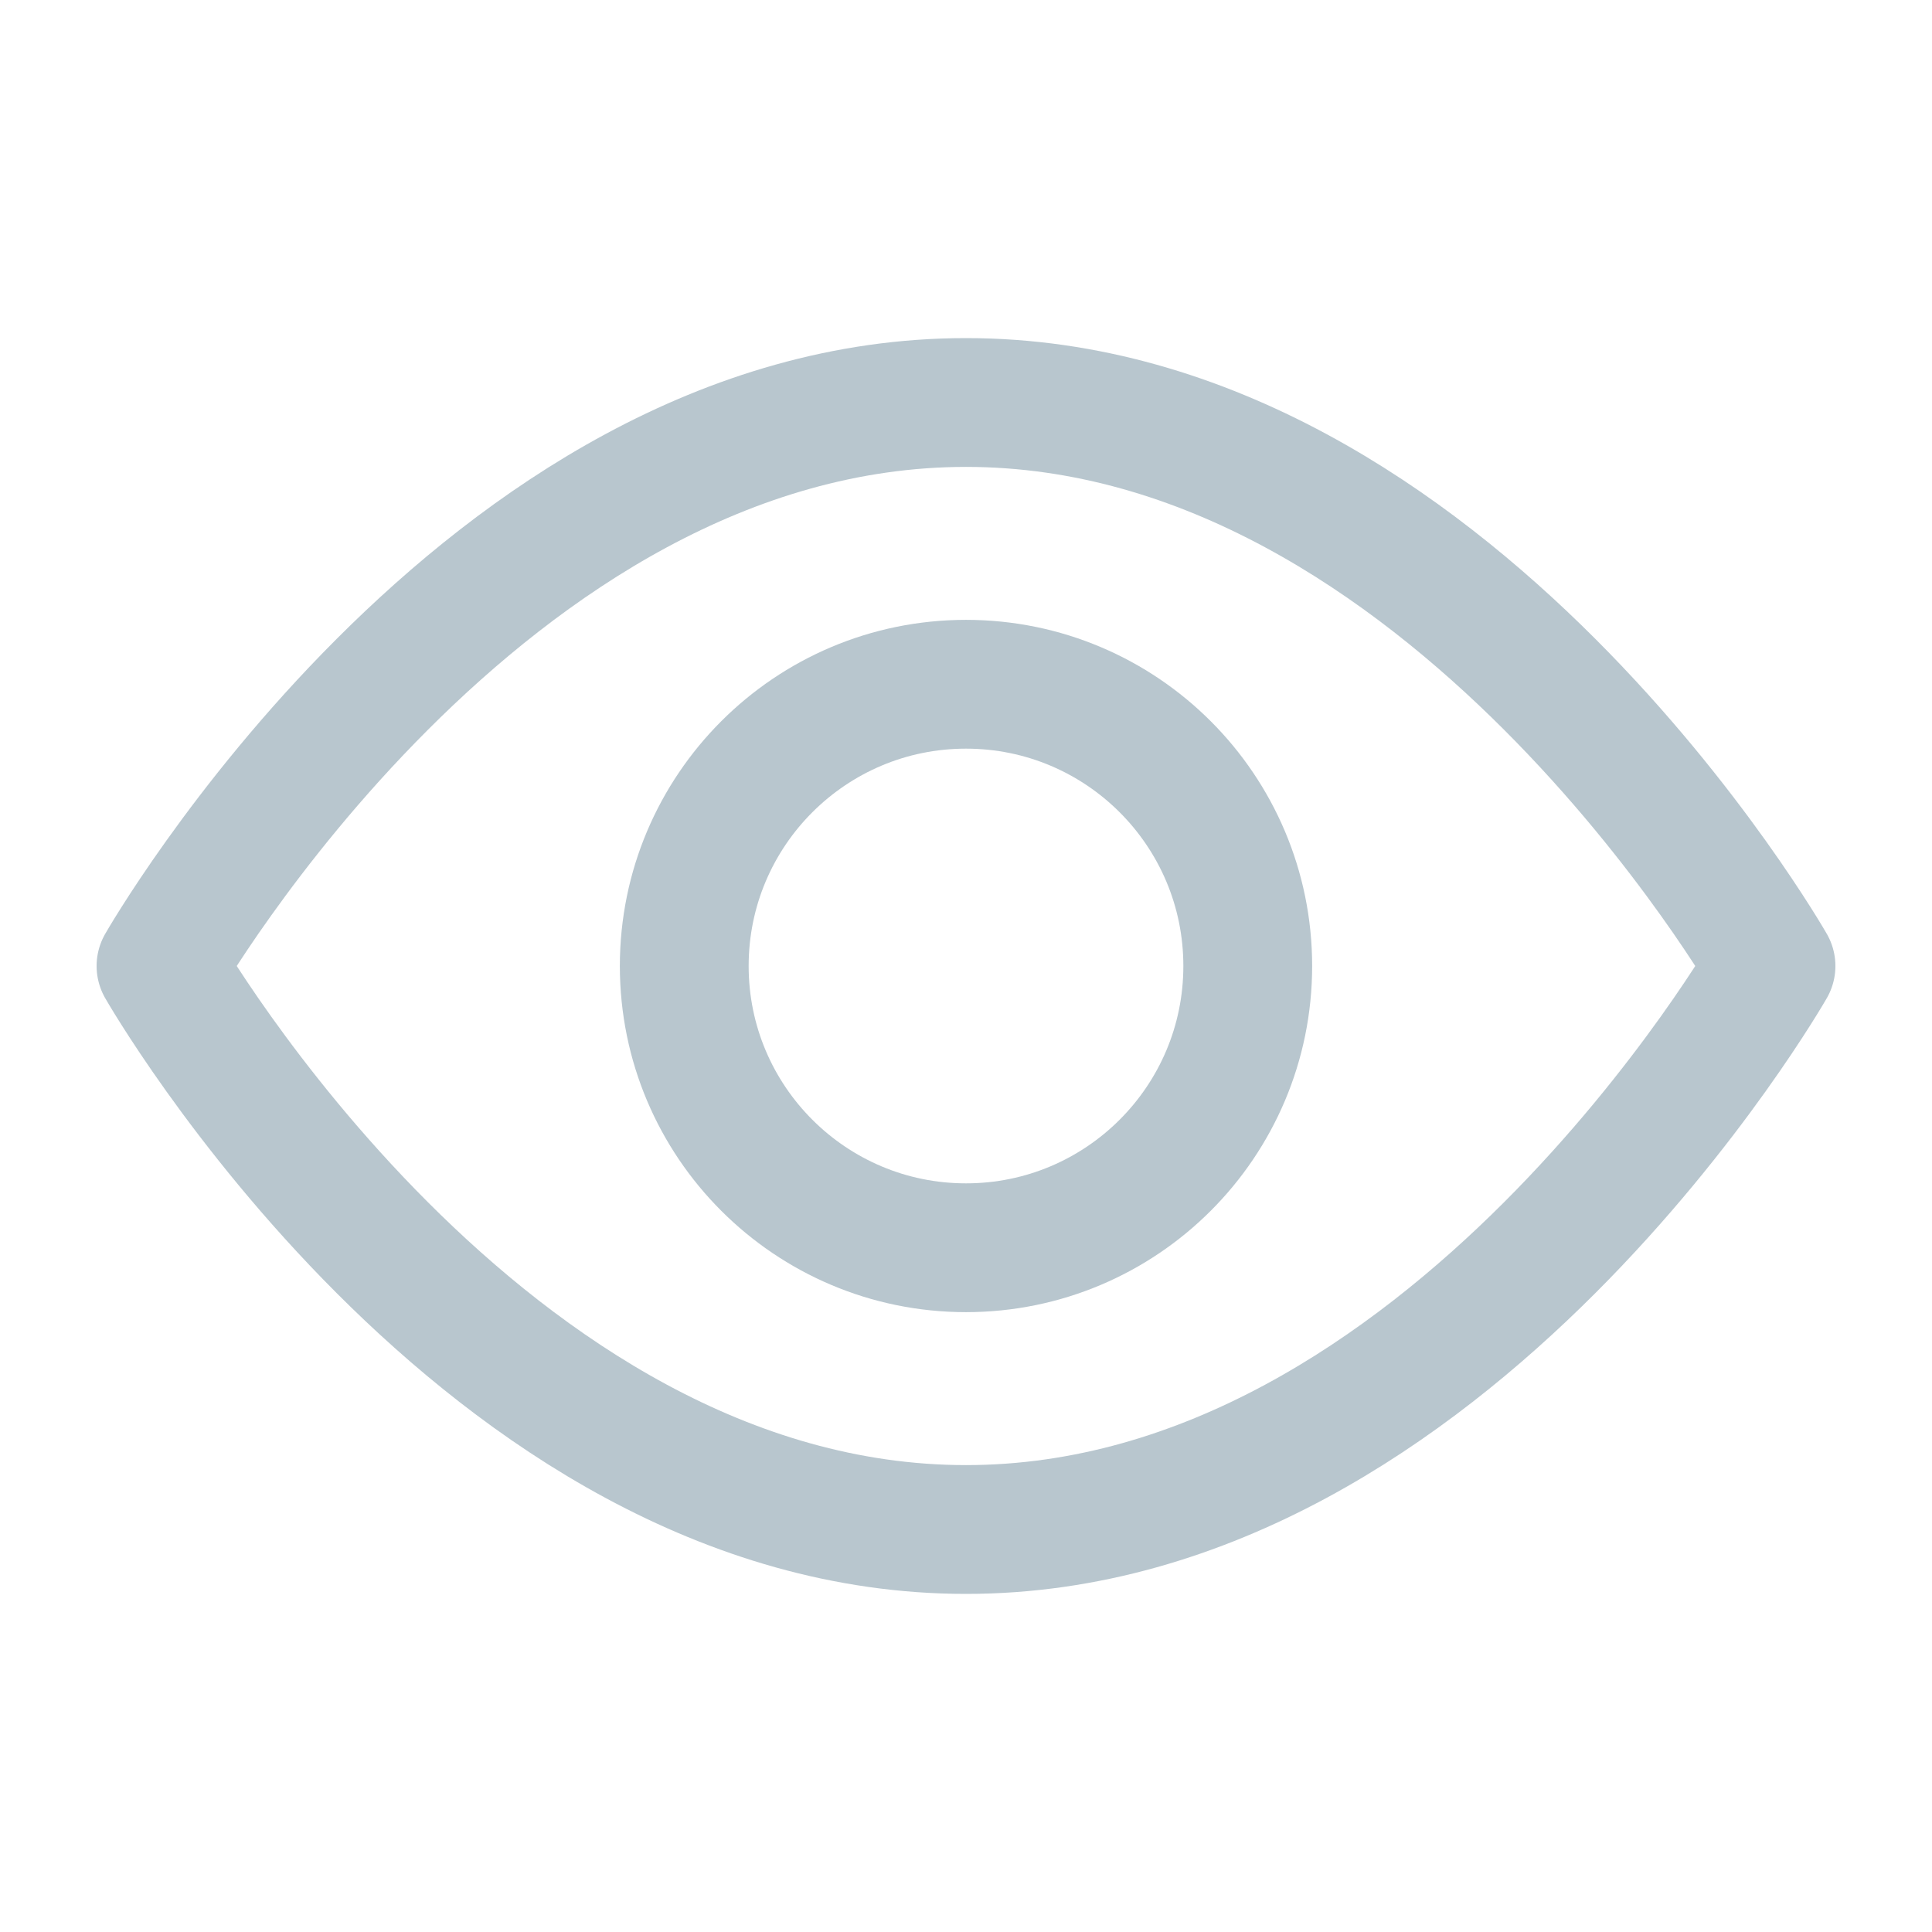
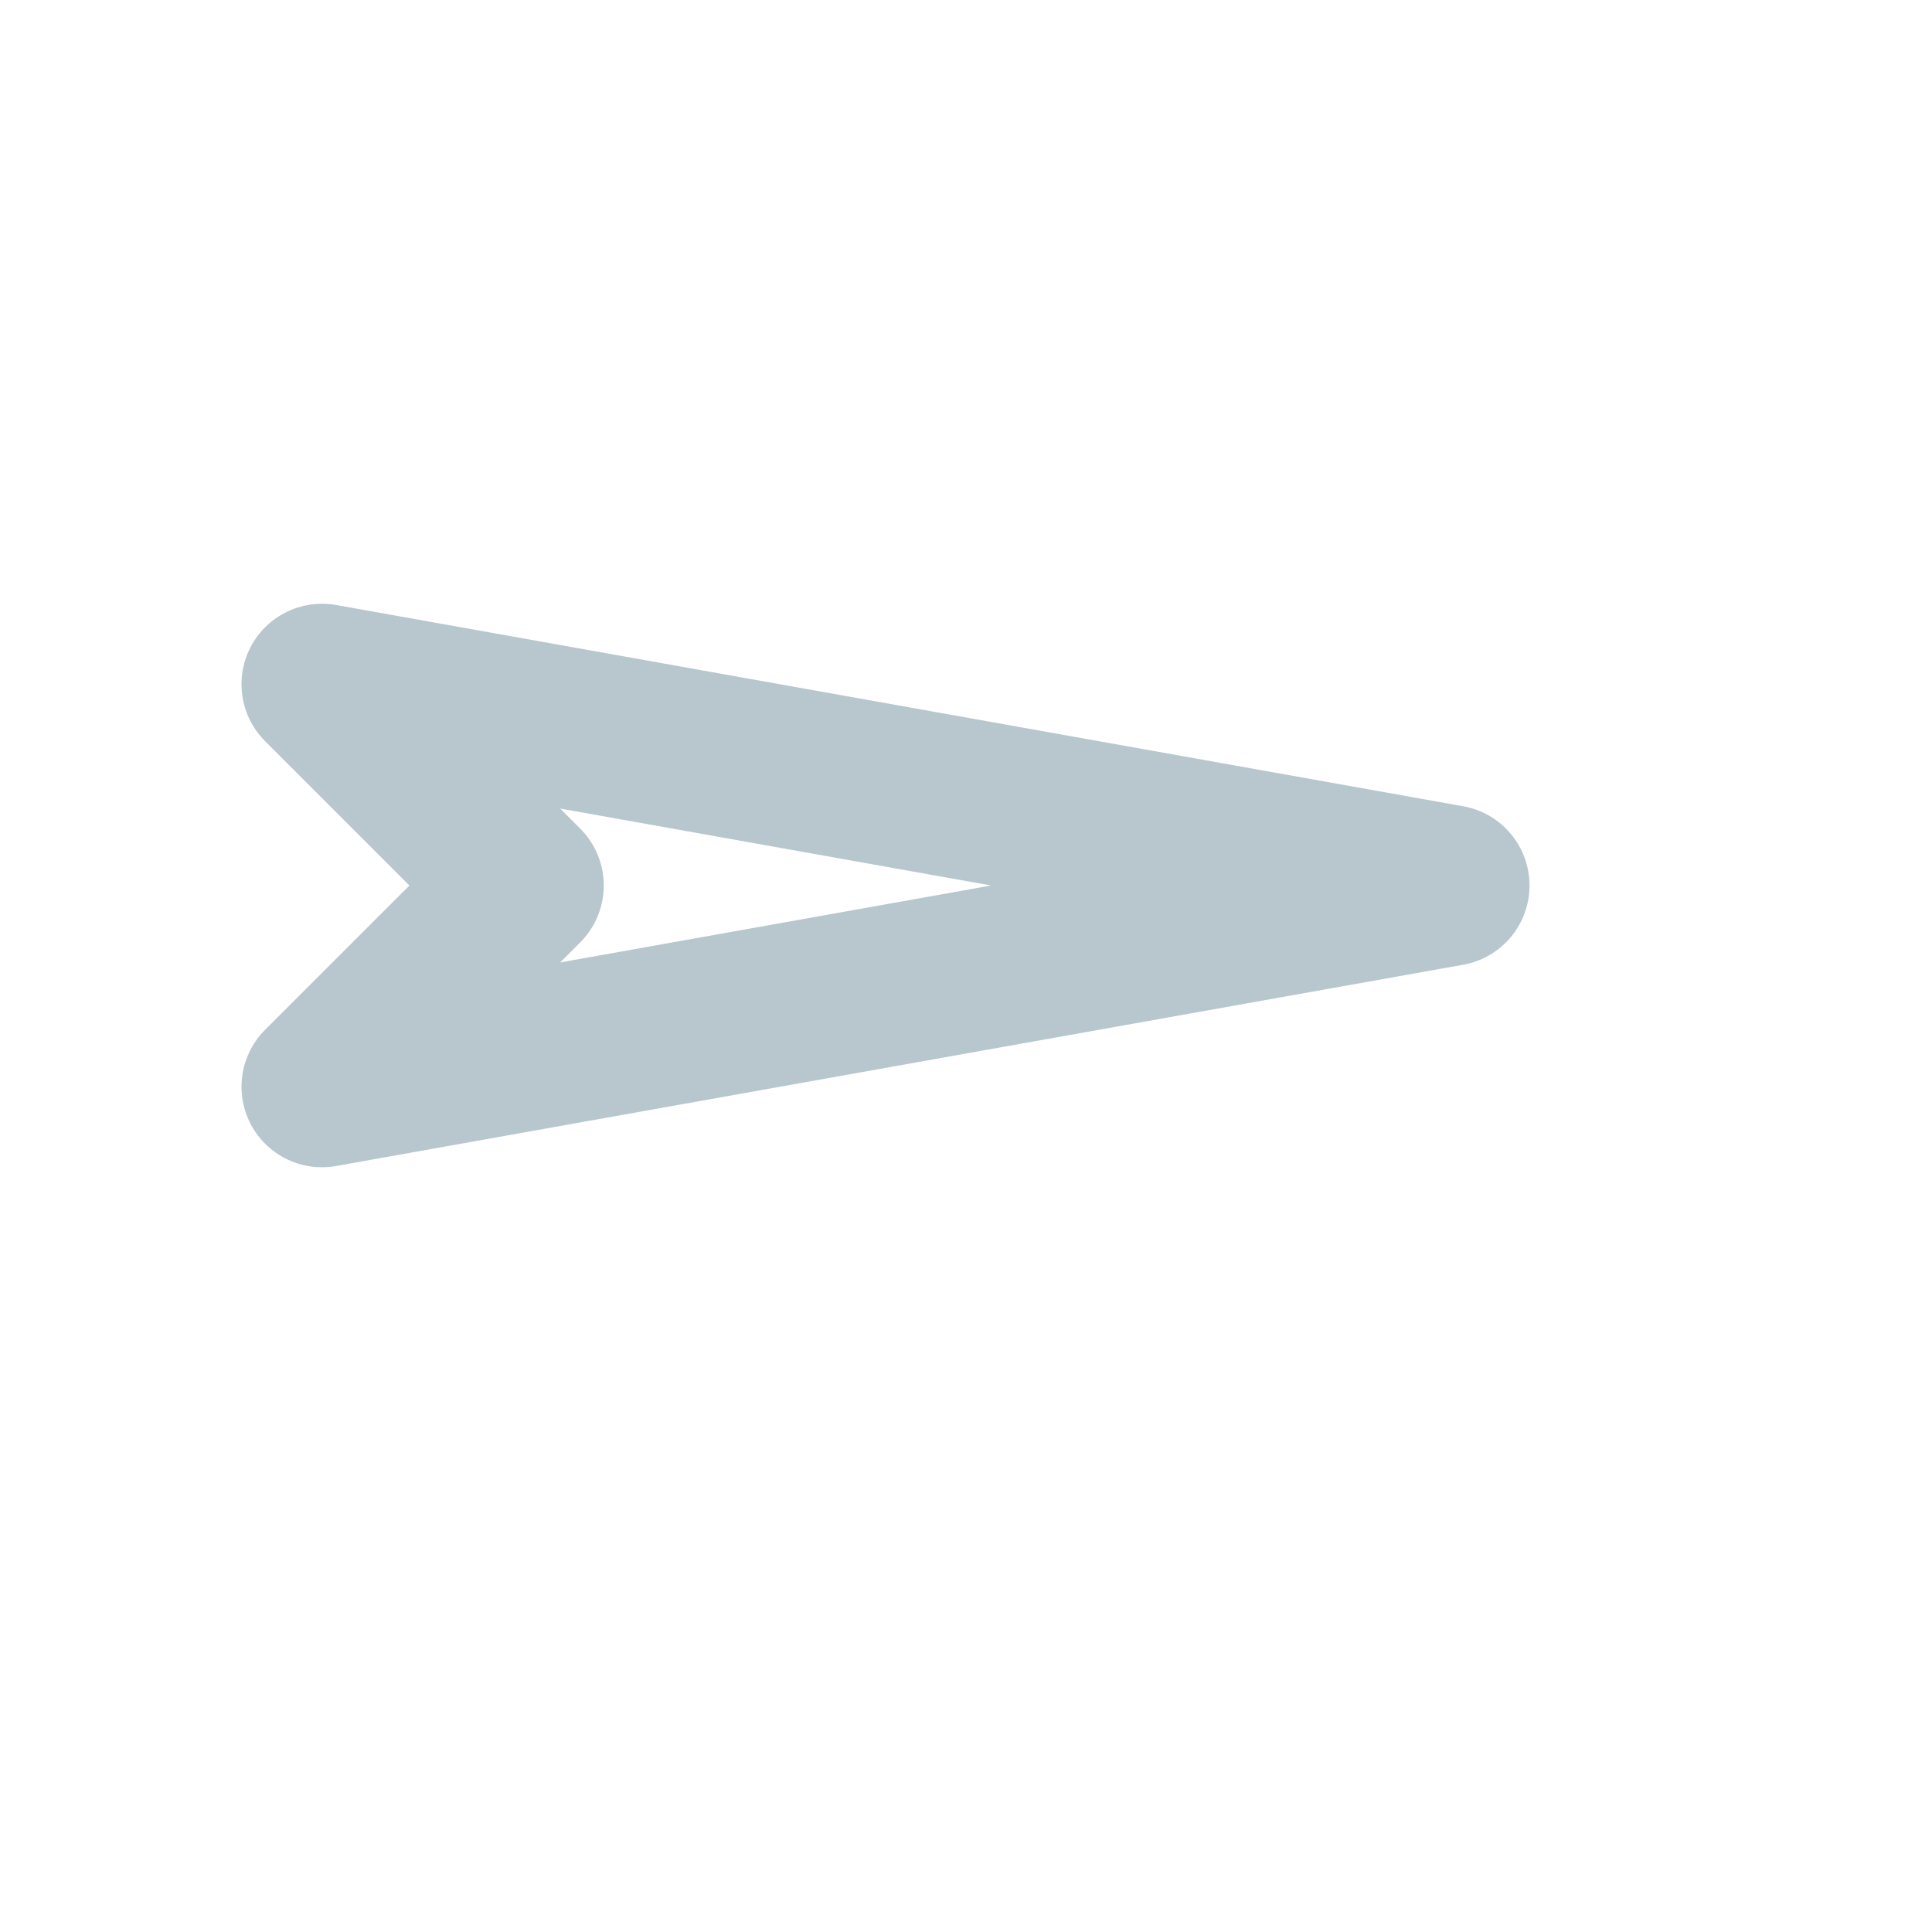
<svg xmlns="http://www.w3.org/2000/svg" width="24" height="24" viewBox="0 0 24 24">
-   <g fill="none" stroke="#b8c6ce" stroke-width="1.6" stroke-linecap="round" stroke-linejoin="round">
-     <path d="M2 12s4-7 10-7 10 7 10 7-4 7-10 7S2 12 2 12Z" />
-     <circle cx="12" cy="12" r="3.5" />
+   <g fill="none" stroke="#b8c6ce" stroke-width="2" stroke-linecap="round" stroke-linejoin="round">
+     <path d="M4 8.5L18 11L4 13.5L6.5 11Z" />
  </g>
</svg>
